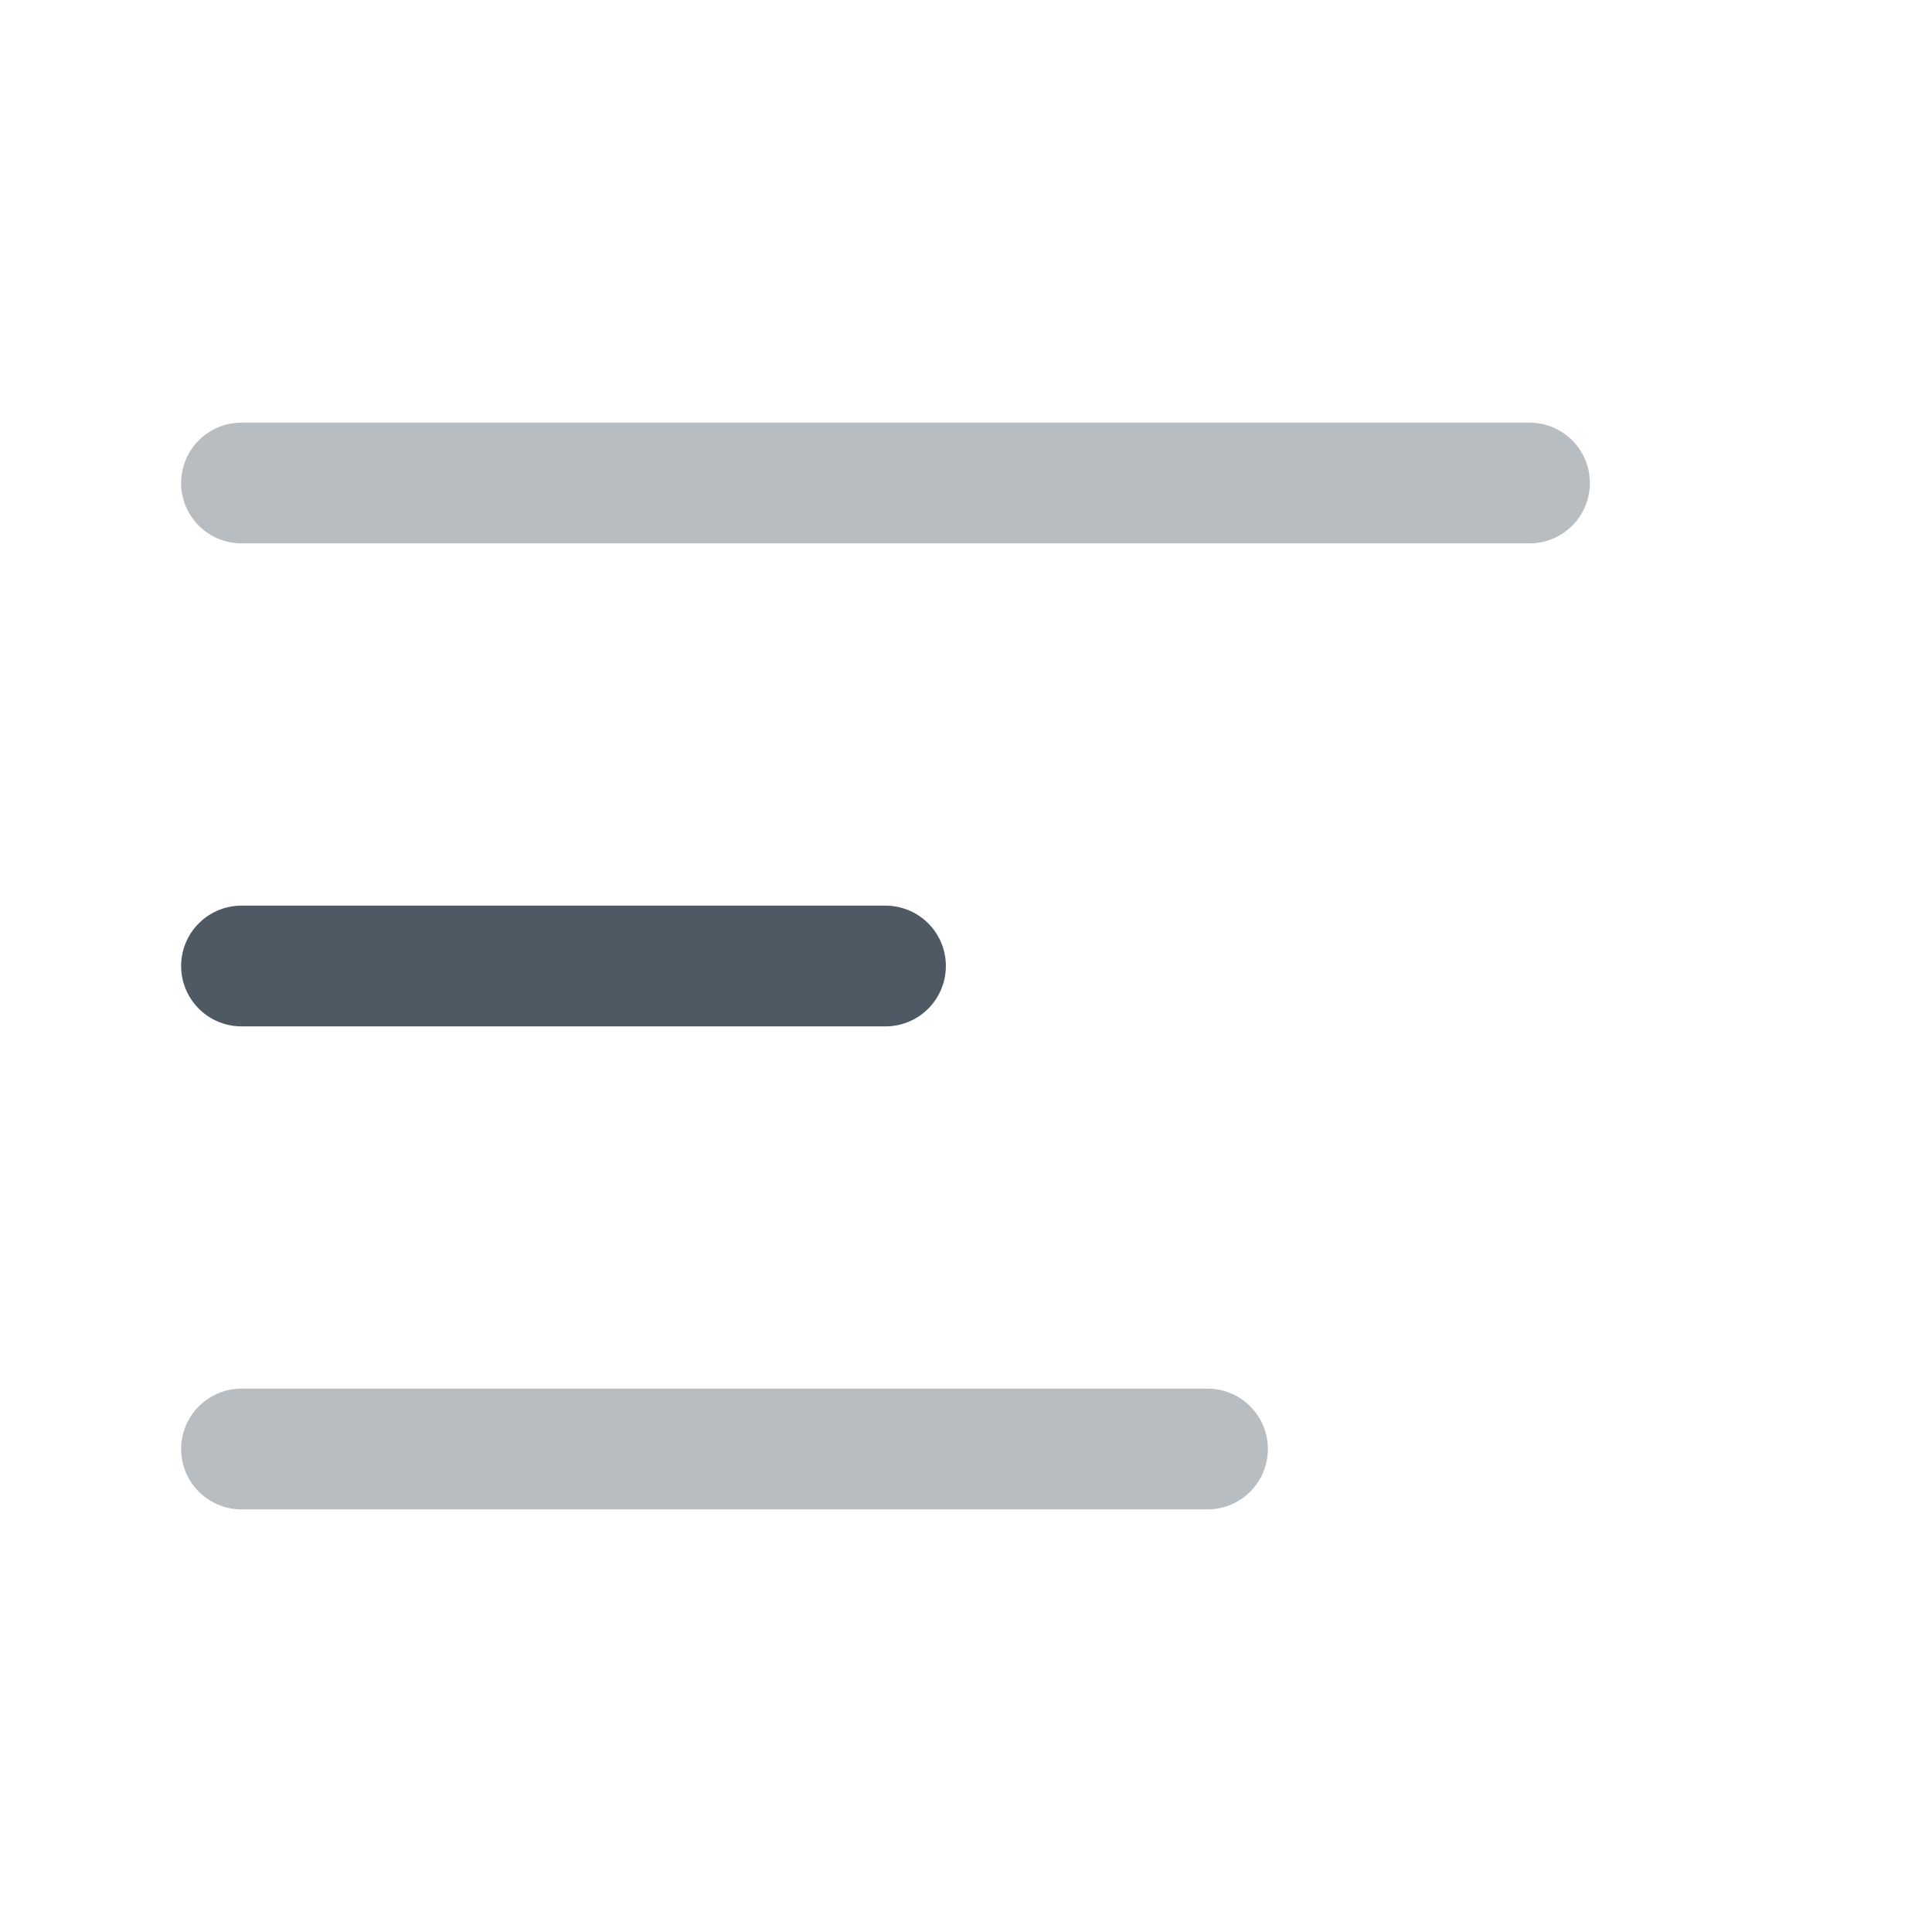
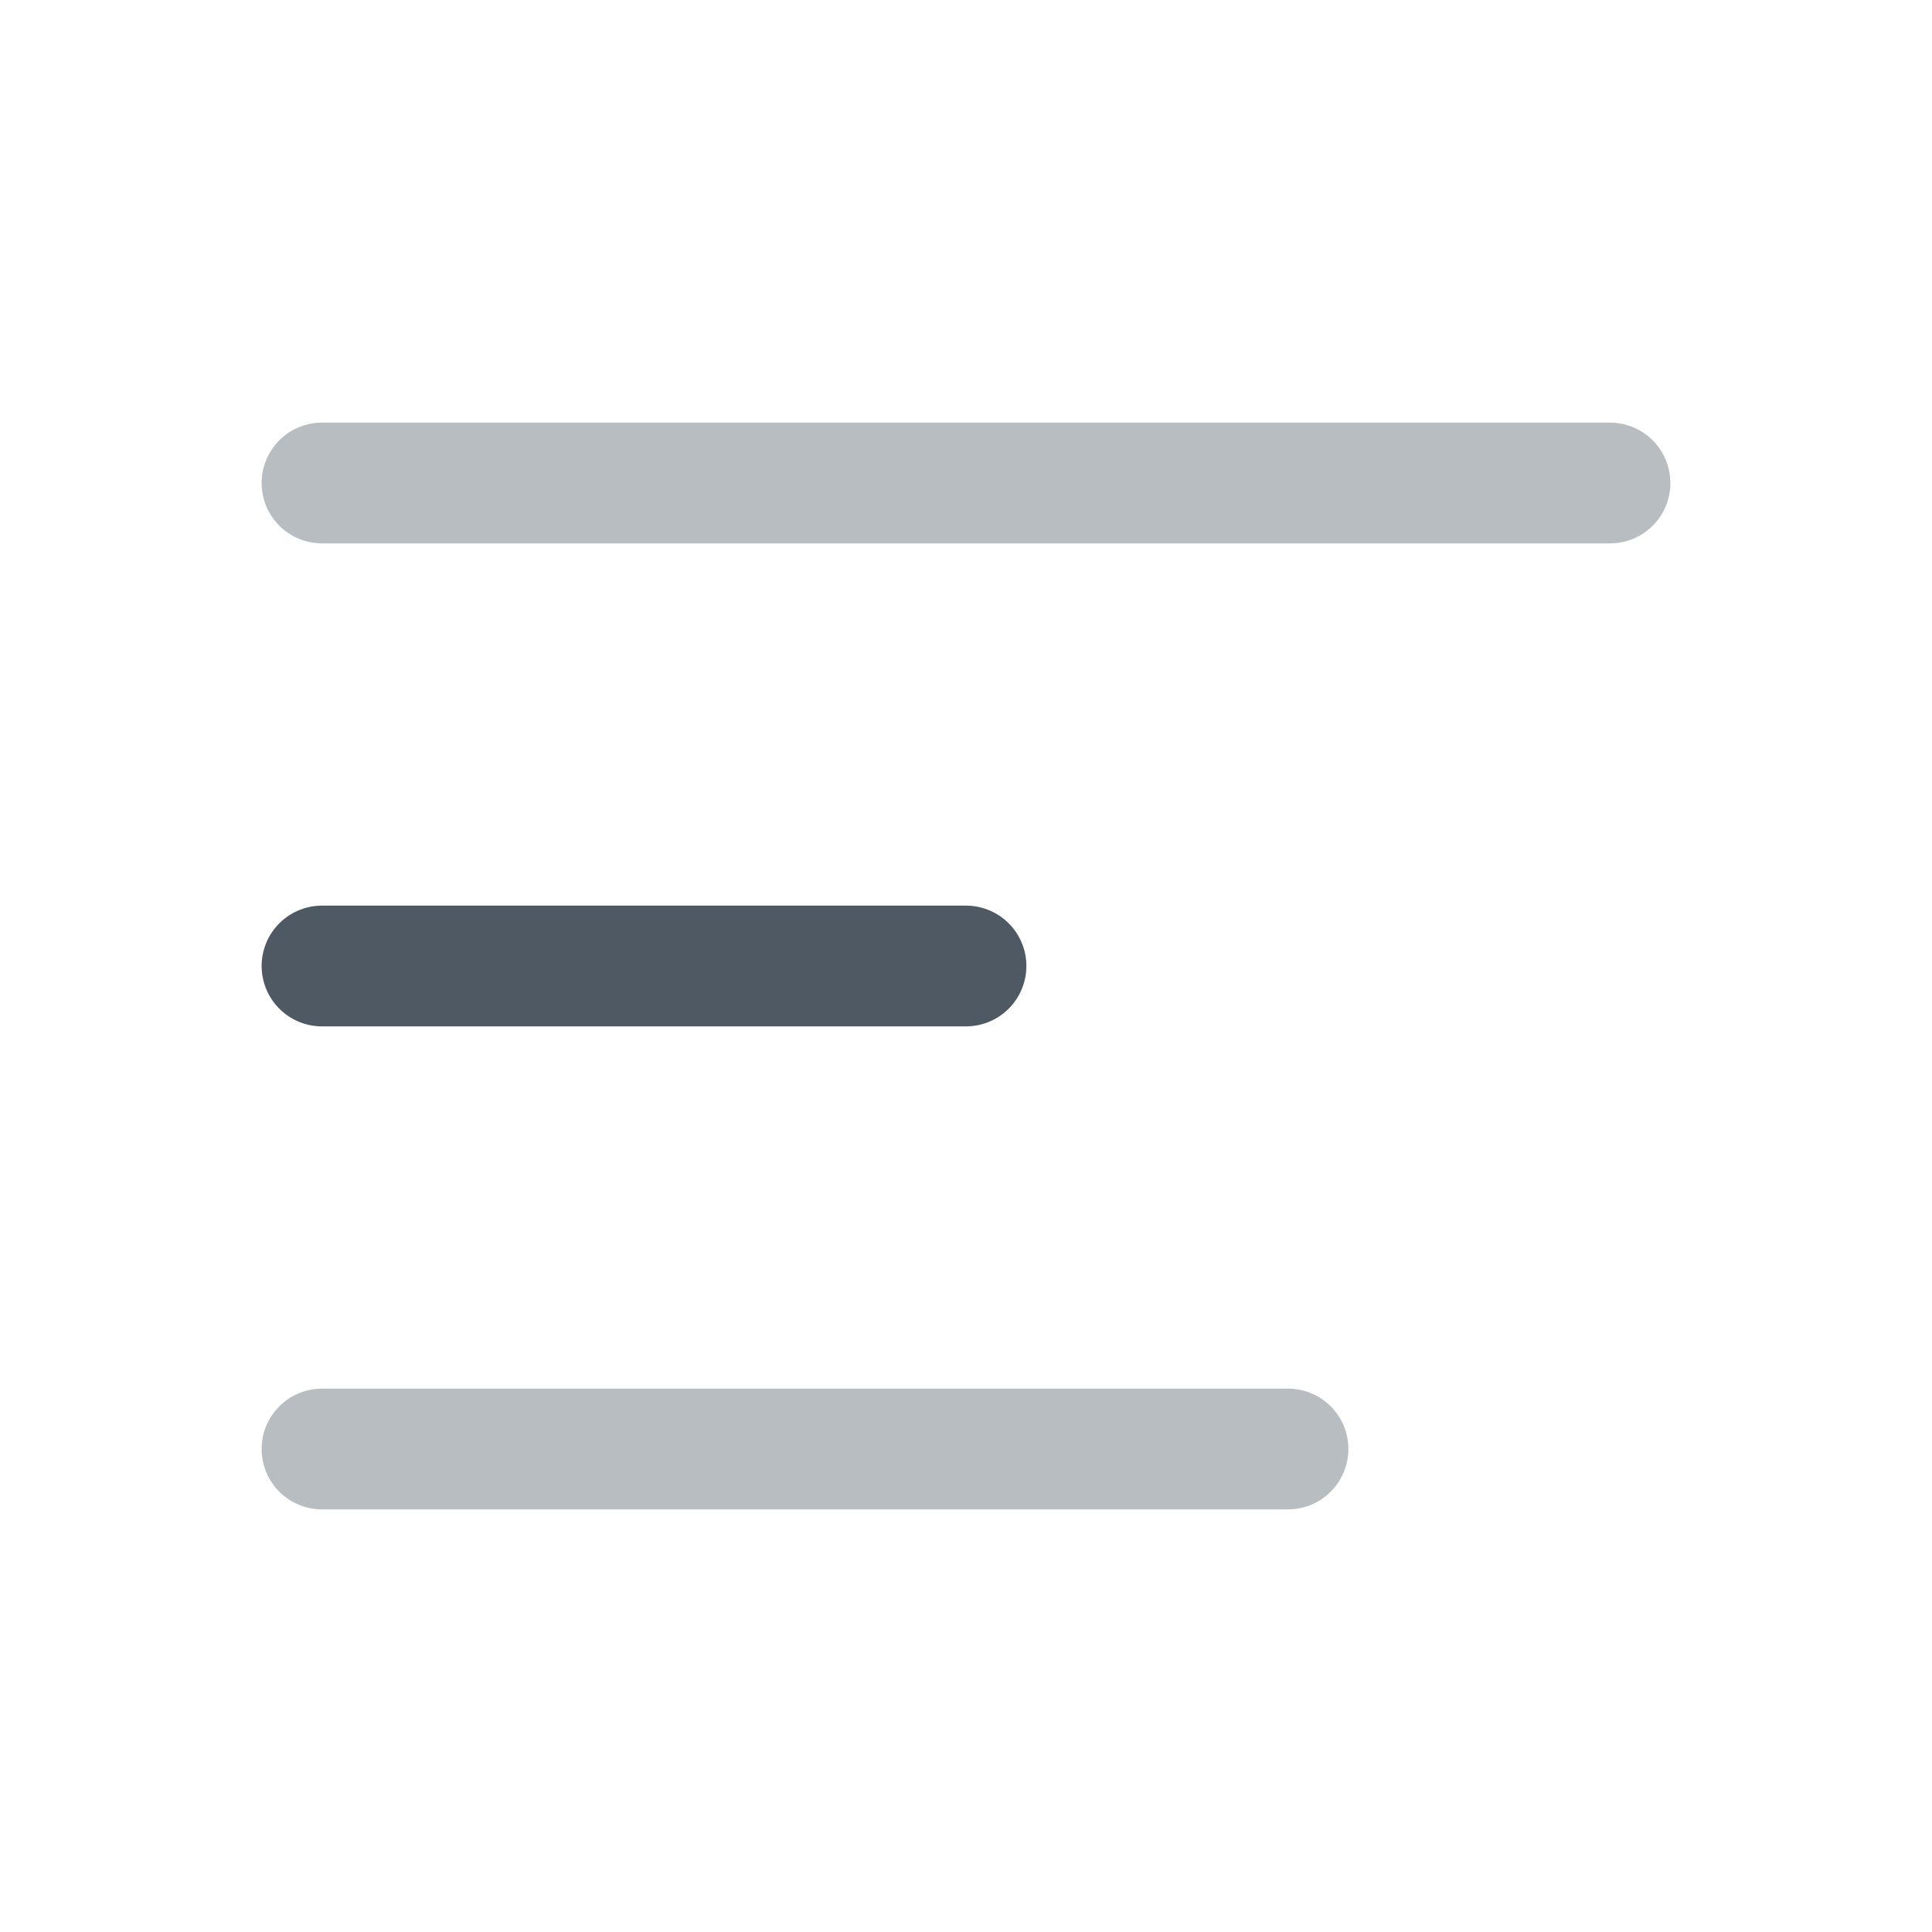
<svg xmlns="http://www.w3.org/2000/svg" width="24" height="24" viewBox="0 0 24 24" fill="none">
-   <path opacity="0.4" d="M3 6L19 6" stroke="#4E5964" stroke-width="1.5" stroke-linecap="round" />
-   <path opacity="0.4" d="M3 18L15 18" stroke="#4E5964" stroke-width="1.5" stroke-linecap="round" />
-   <path d="M3 12L11 12L3 12Z" fill="#4E5964" />
-   <path d="M3 12L11 12" stroke="#4E5964" stroke-width="1.5" stroke-linecap="round" />
+   <path opacity="0.4" d="M4 6L20 6" stroke="#4E5964" stroke-width="1.5" stroke-linecap="round" />
+   <path opacity="0.4" d="M4 18L16 18" stroke="#4E5964" stroke-width="1.5" stroke-linecap="round" />
+   <path d="M4 12L12 12L4 12Z" fill="#4E5964" />
+   <path d="M4 12L12 12" stroke="#4E5964" stroke-width="1.5" stroke-linecap="round" />
</svg>
